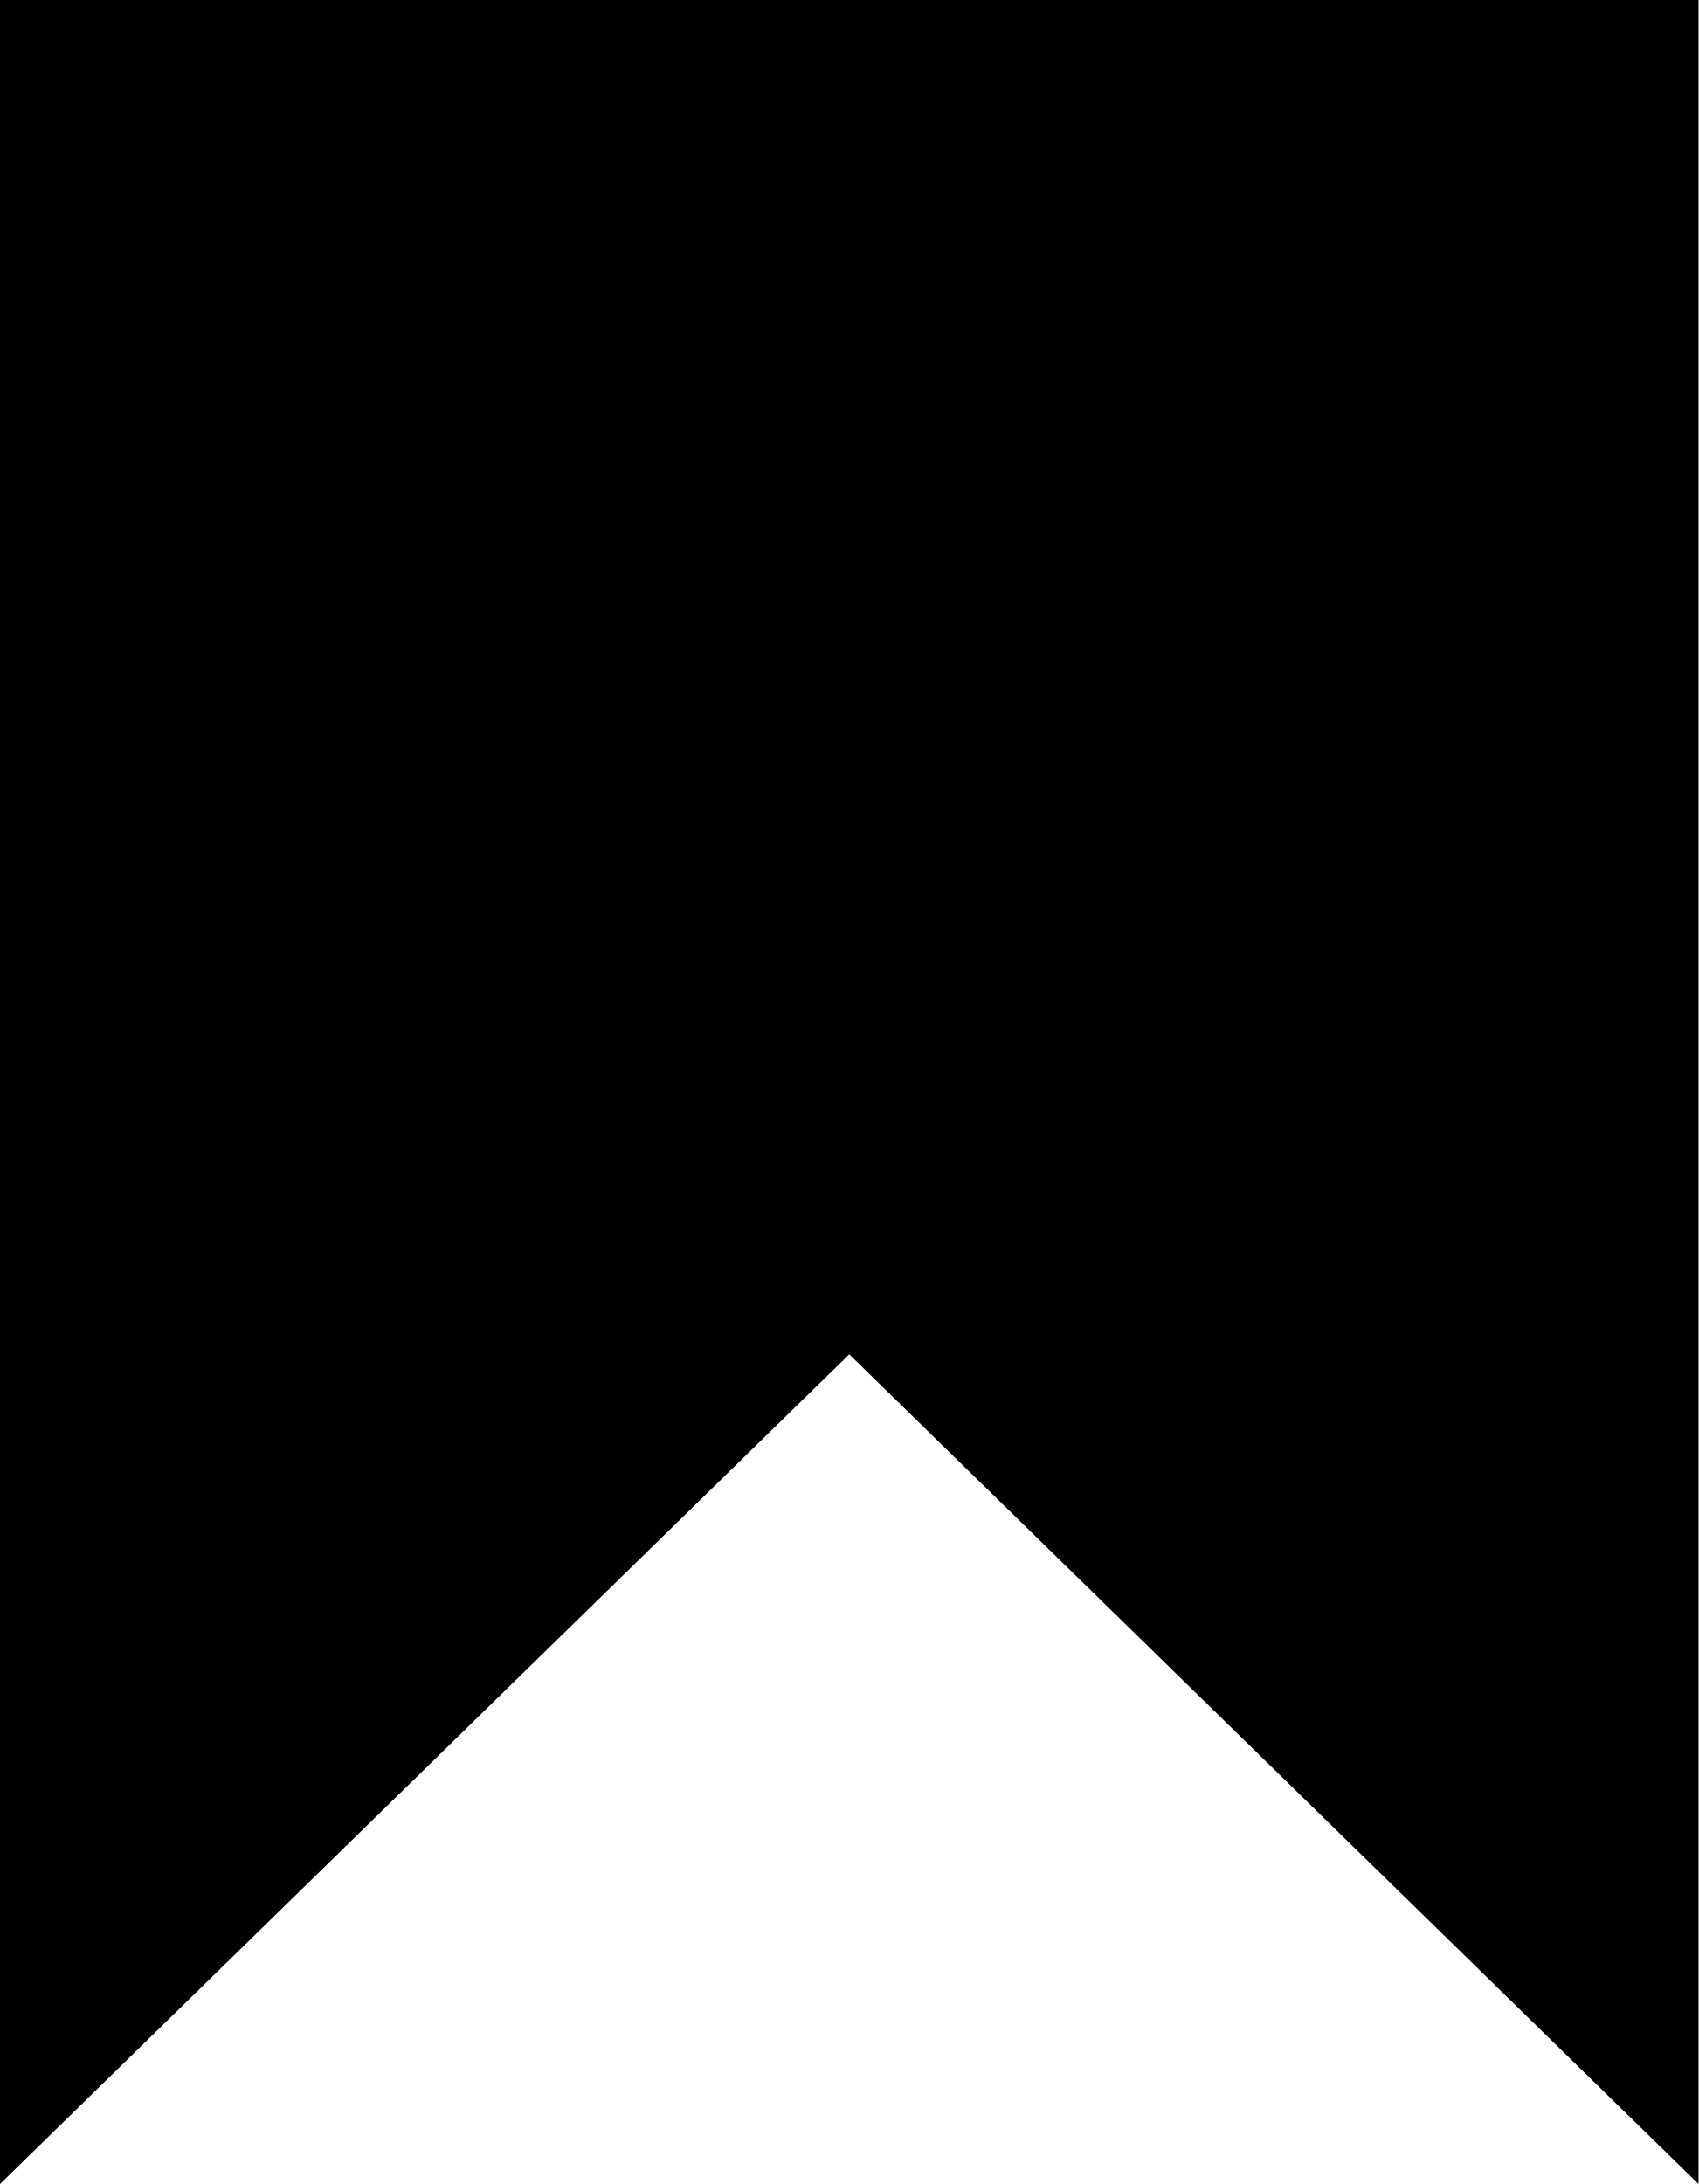
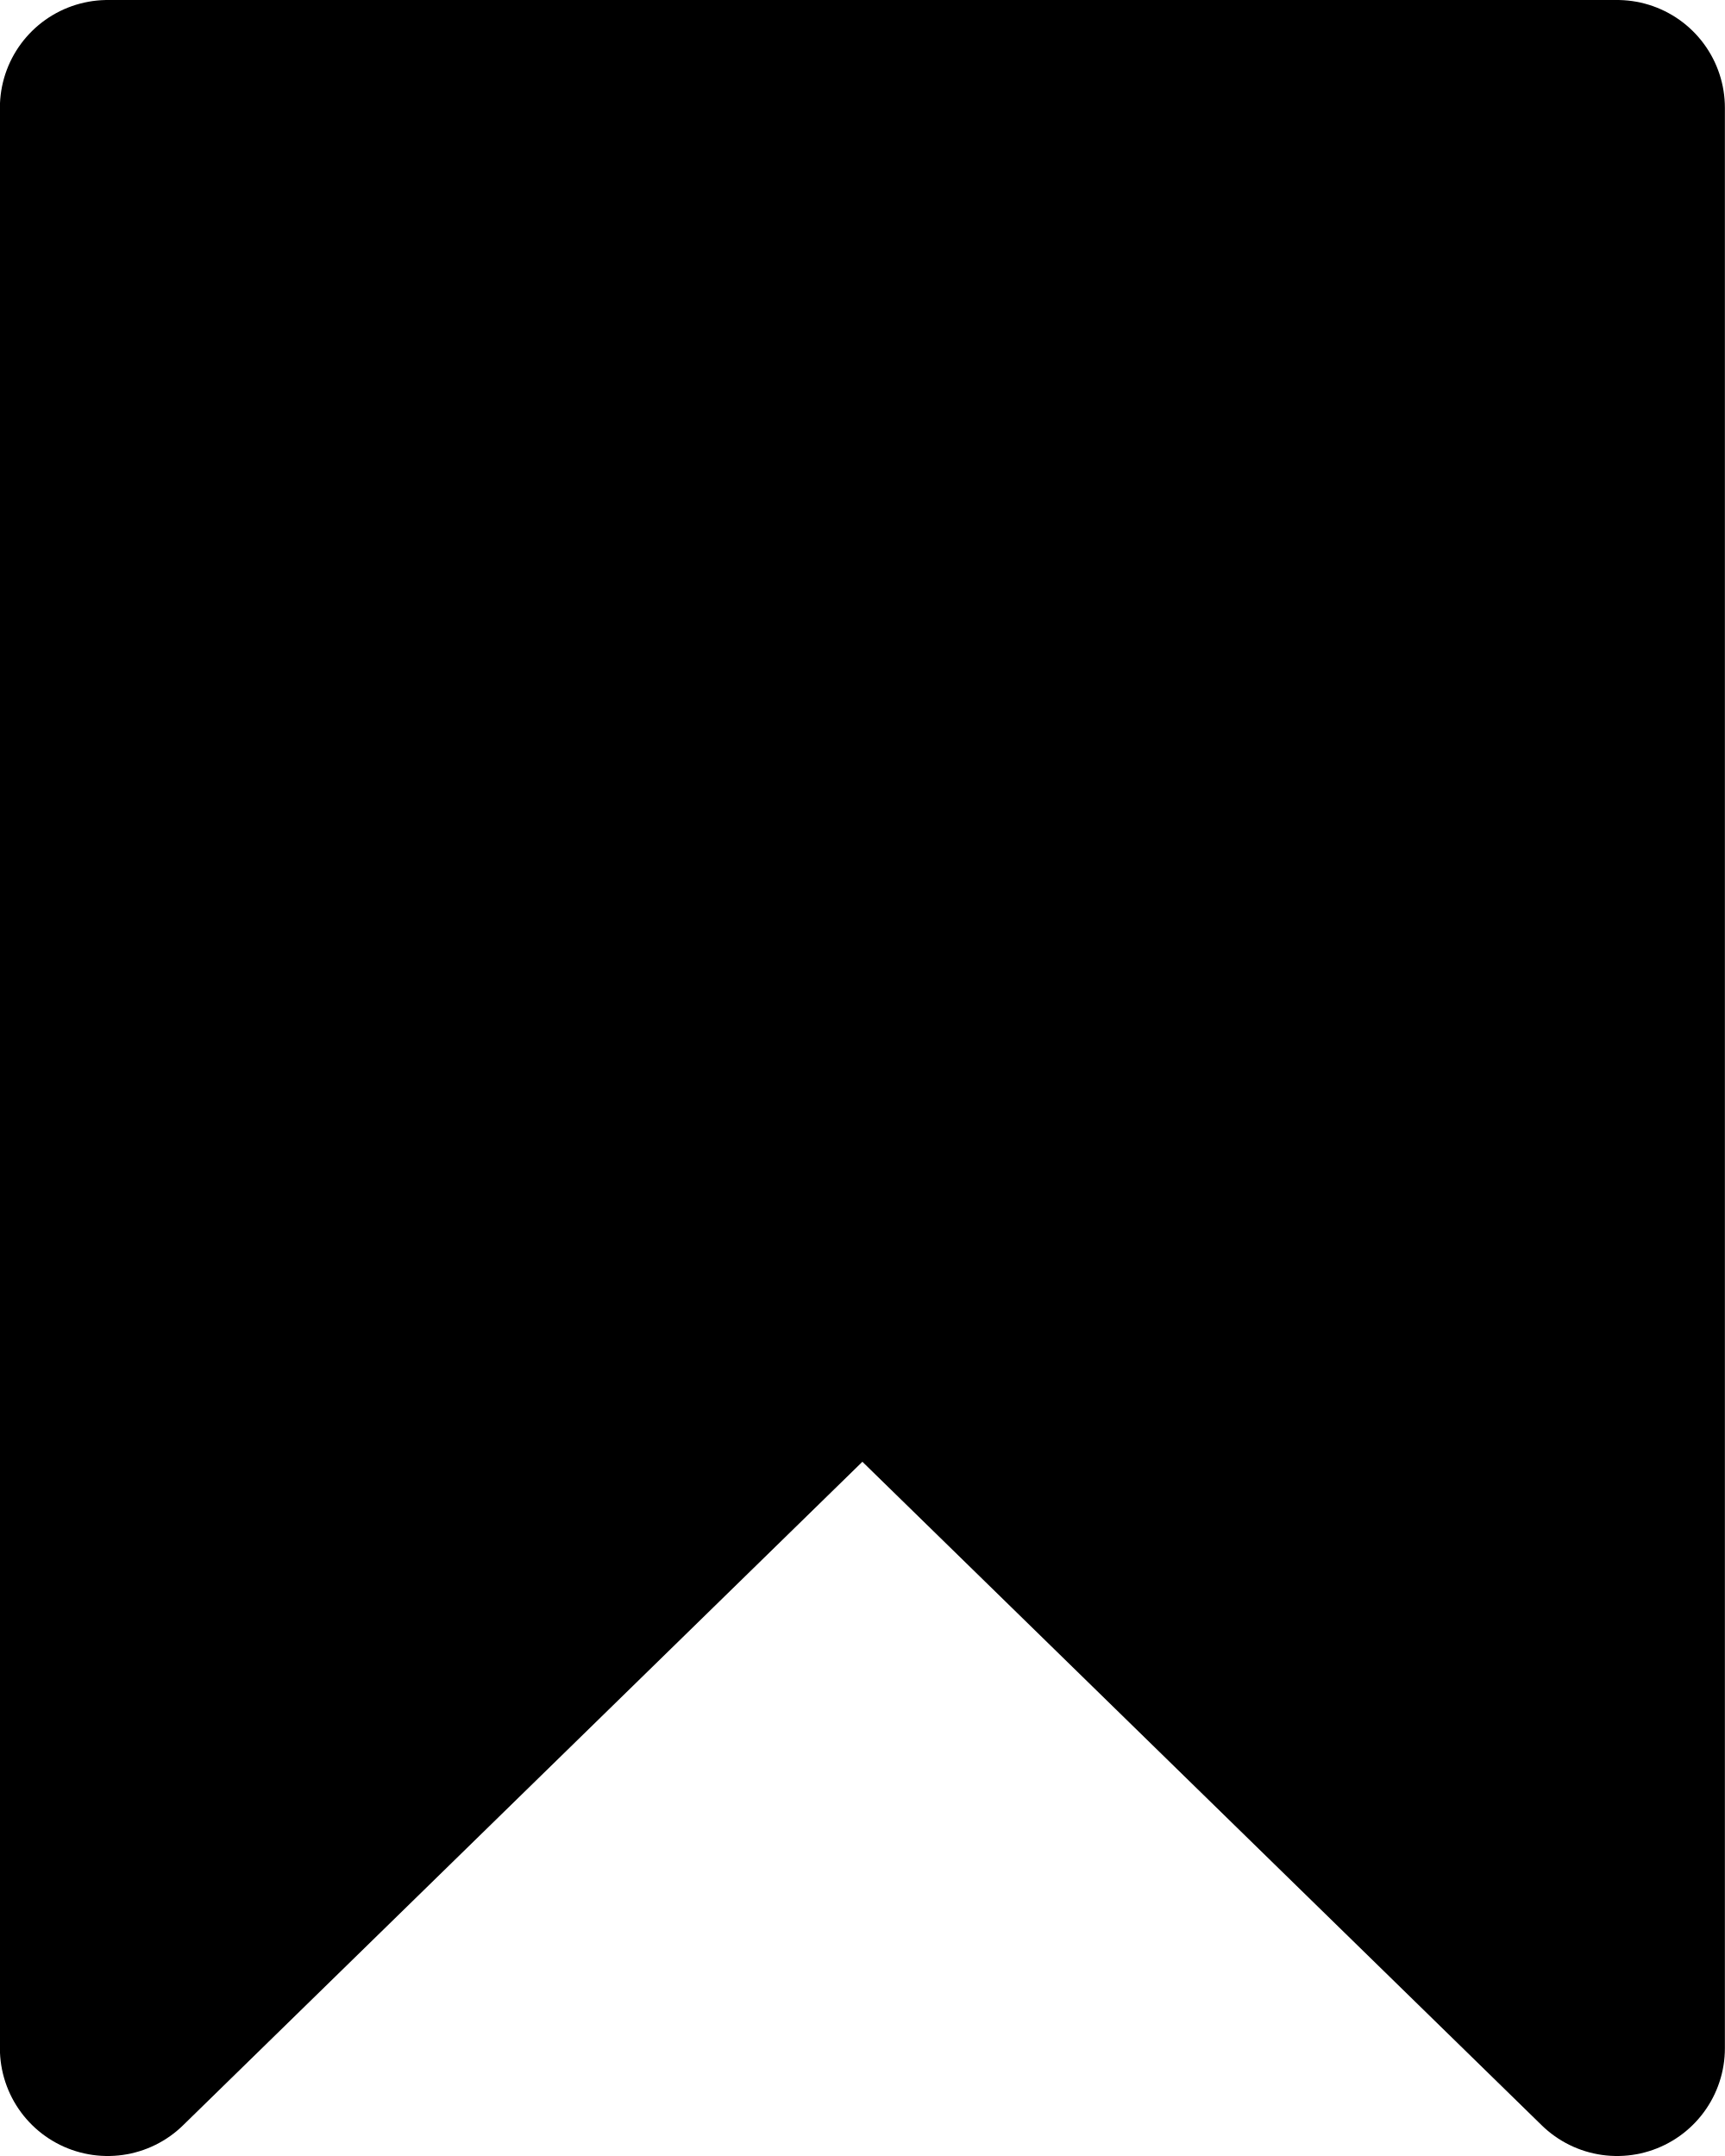
- <svg xmlns="http://www.w3.org/2000/svg" width="14" height="18" viewBox="0 0 14 18">
-   <path id="Path_29641" data-name="Path 29641" d="M867.548,402.337h14v18l-7-6.838-7,6.838Z" transform="translate(-867.548 -402.337)" />
+ <svg xmlns="http://www.w3.org/2000/svg" width="16" height="20" viewBox="0 0 16 20">
+   <path id="Path_30359" data-name="Path 30359" d="M867.548,402.337h14v18l-7-6.838-7,6.838Z" transform="translate(-866.549 -401.337)" stroke="#000" stroke-linecap="round" stroke-linejoin="round" stroke-width="2" />
</svg>
